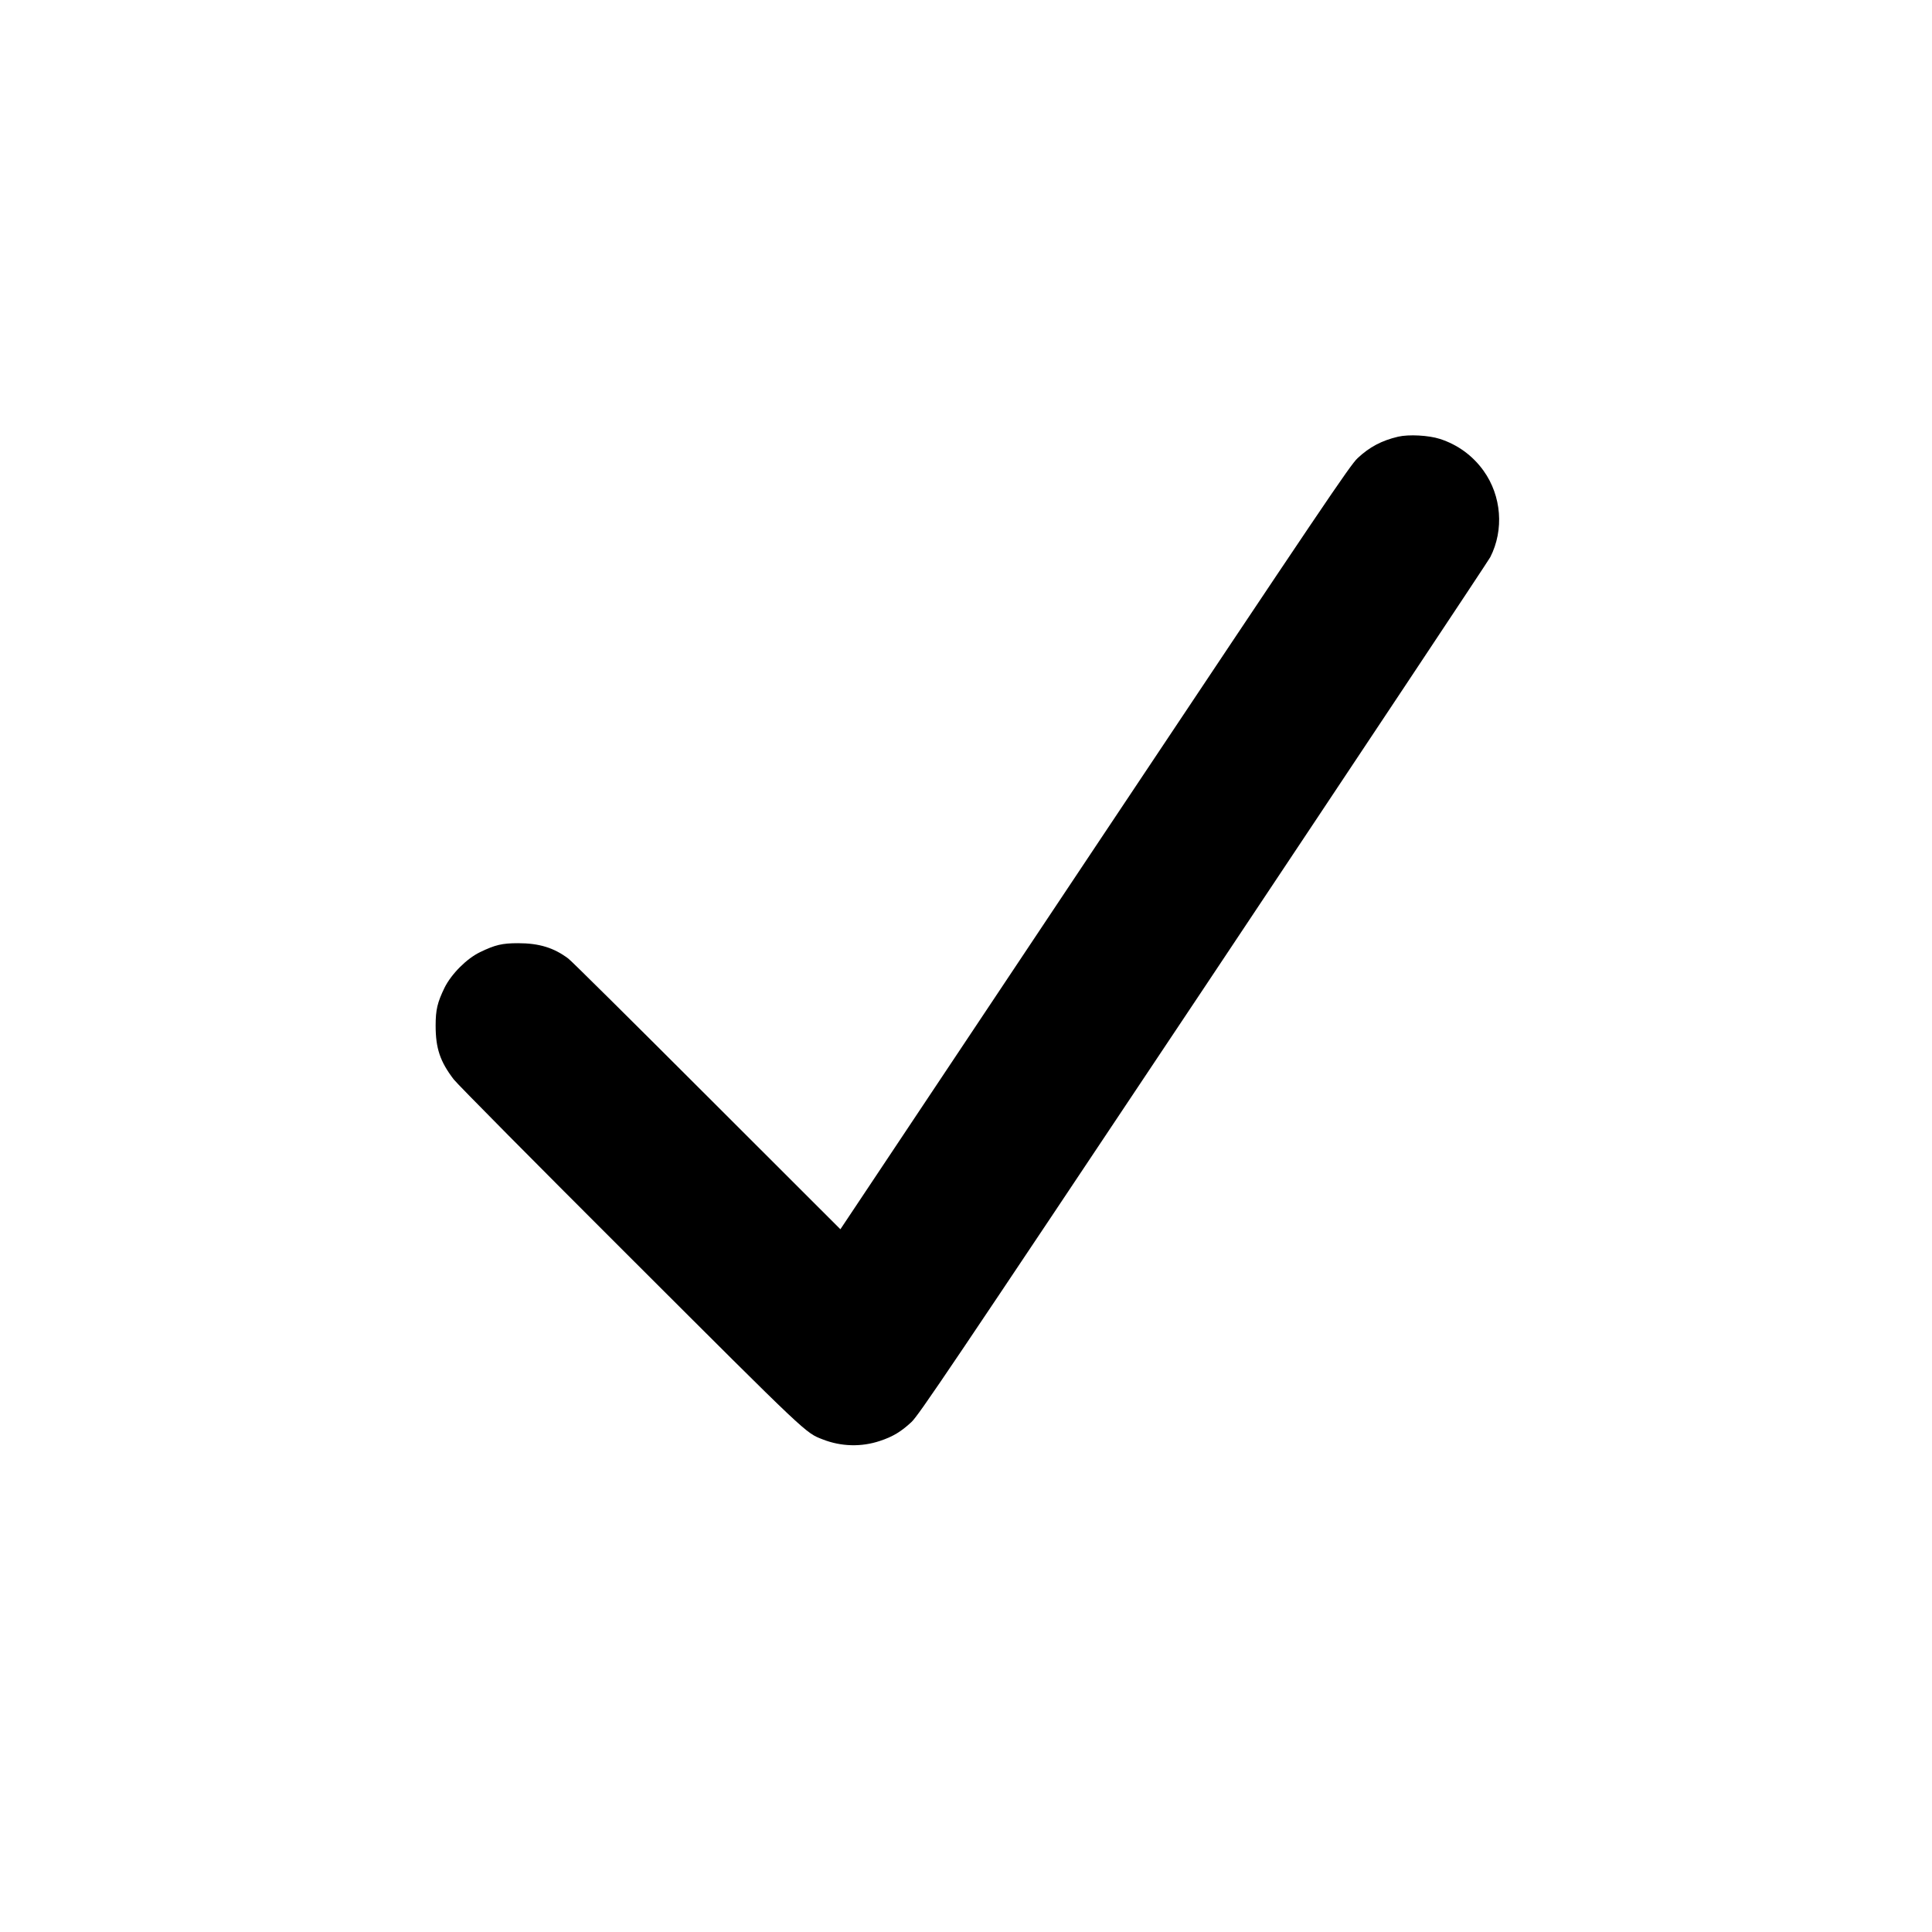
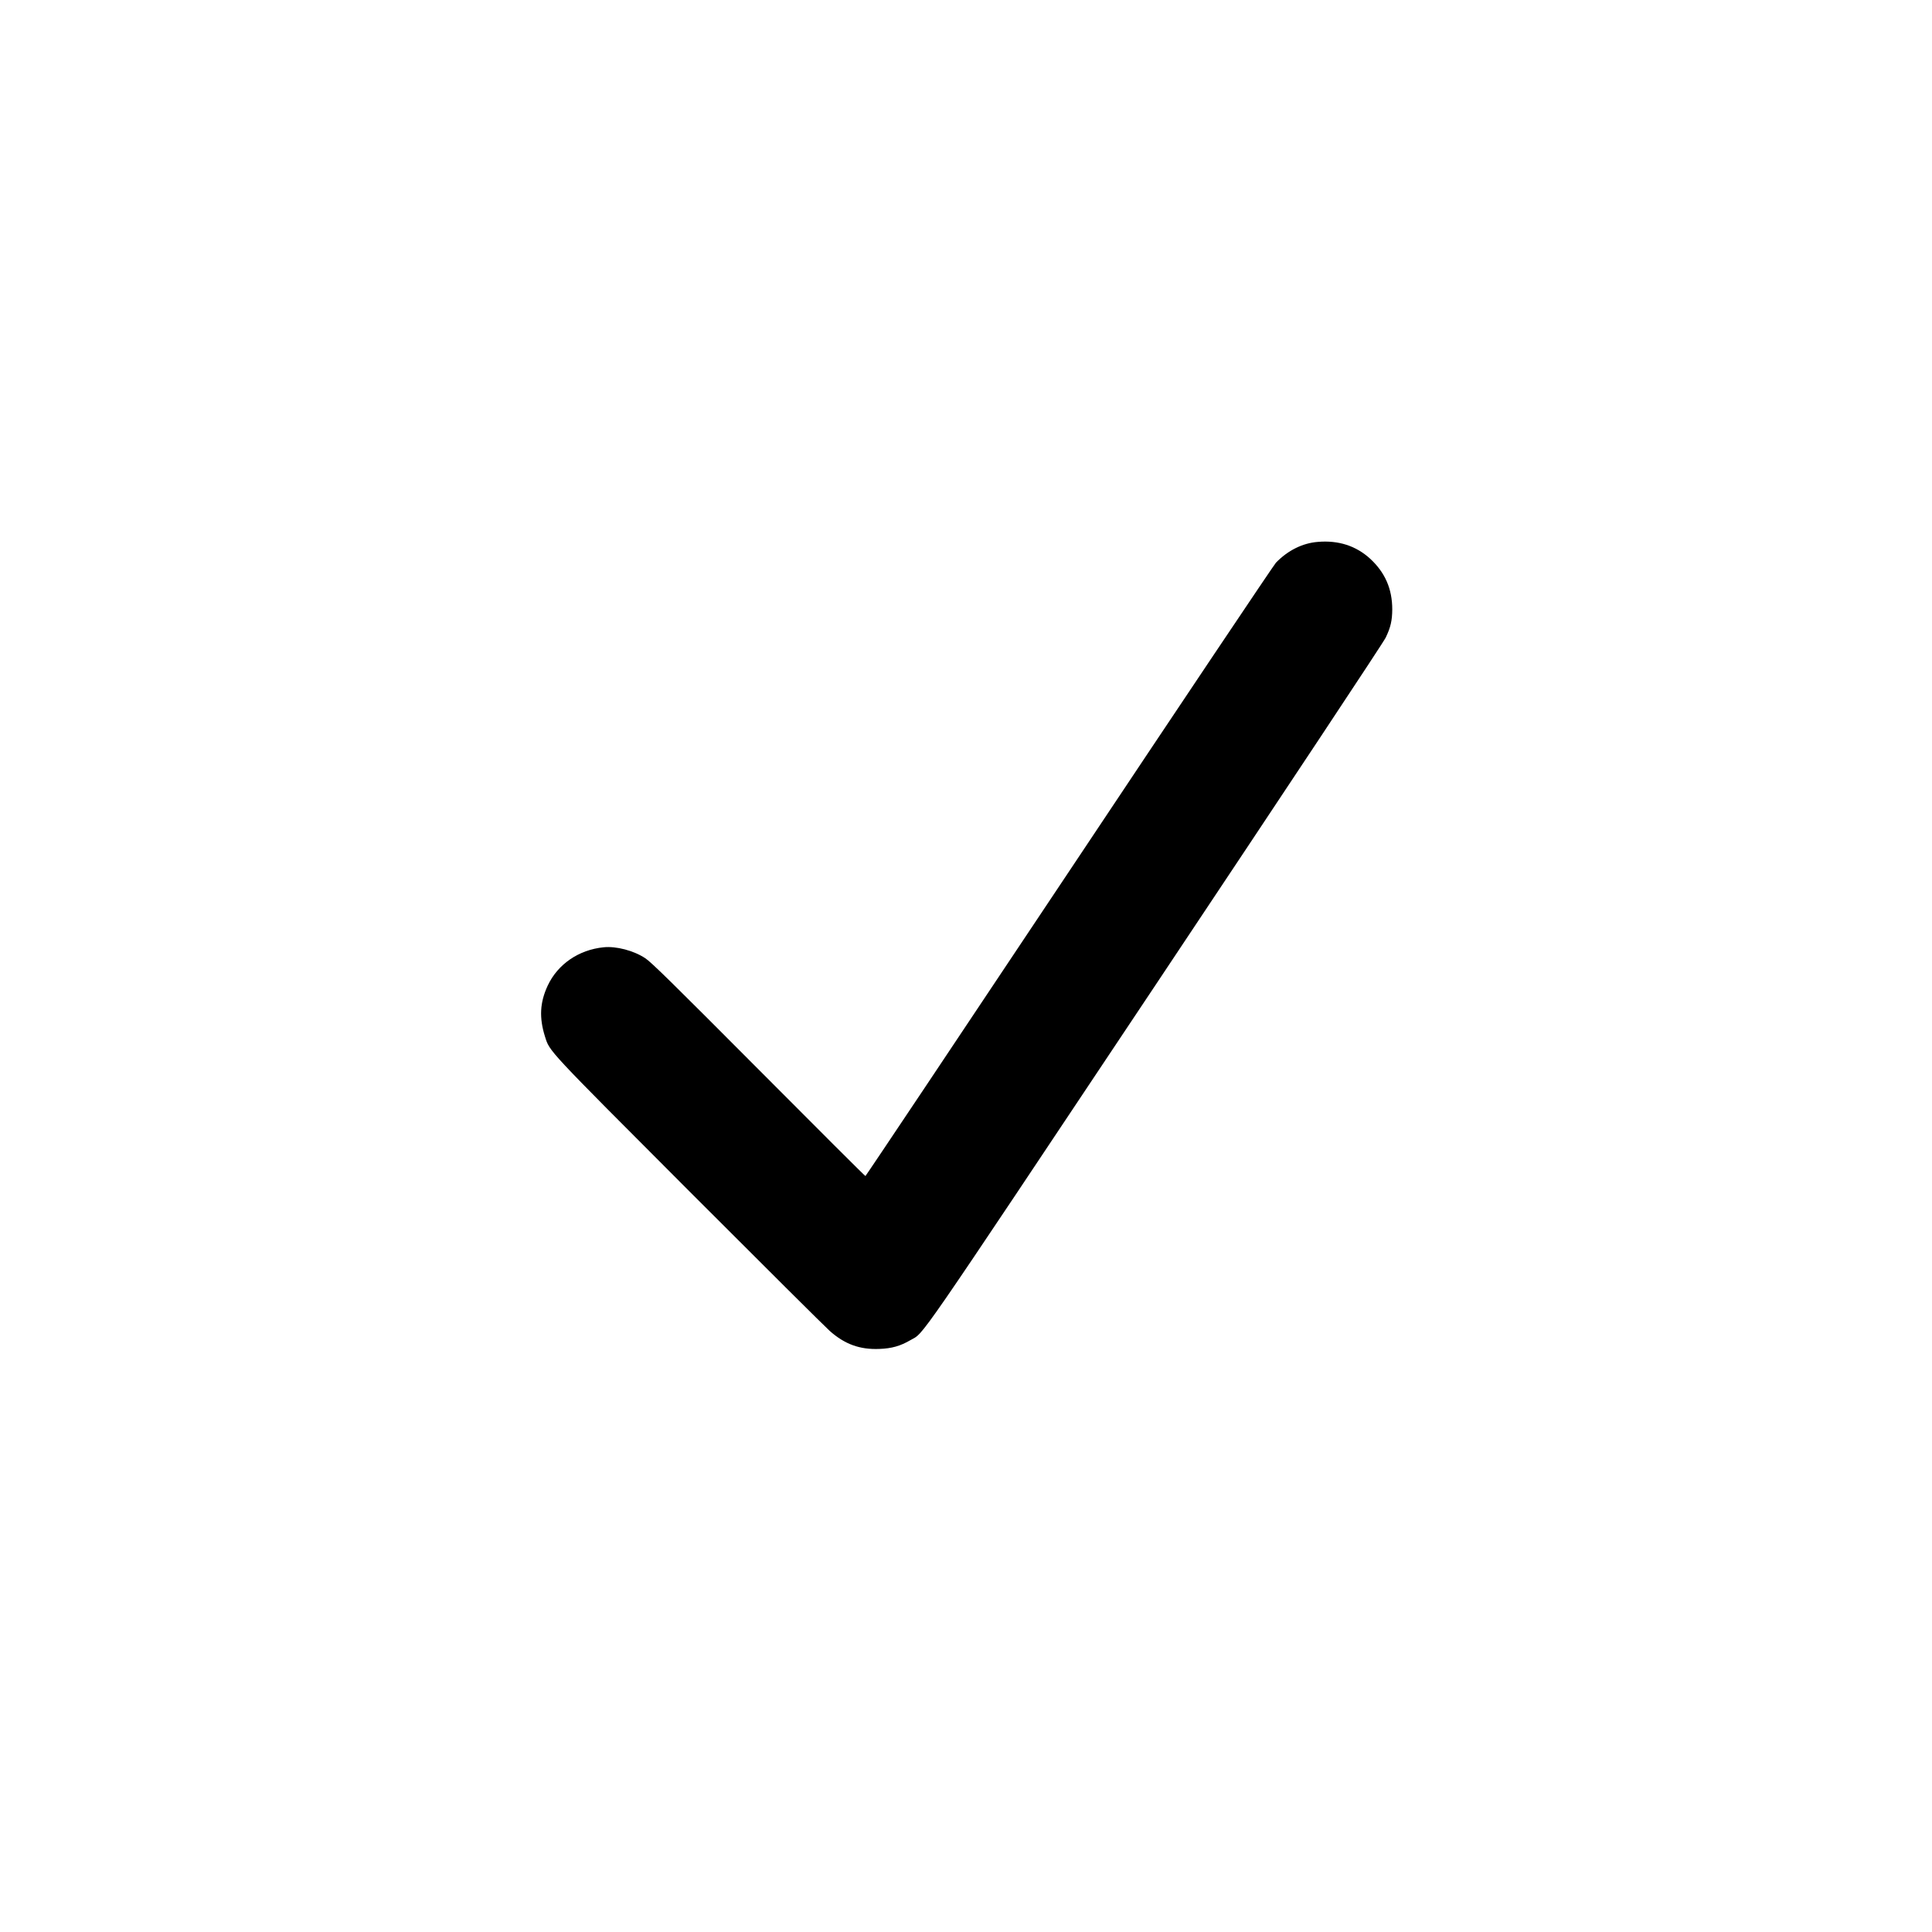
- <svg xmlns="http://www.w3.org/2000/svg" version="1.0" width="1652pt" height="1652pt" viewBox="0 0 1652 1652" preserveAspectRatio="xMidYMid meet">
-   <g transform="translate(0,1652) scale(0.1,-0.1)" fill="#000000" stroke="none">
-     <path d="M11955 12786 c-141 -33 -246 -89 -347 -184 -64 -60 -287 -391 -2247 -3330 l-2175 -3263 -1141 1140 c-627 627 -1160 1156 -1185 1174 -123 93 -250 132 -430 132 -136 0 -196 -14 -326 -77 -114 -55 -245 -187 -303 -304 -61 -126 -76 -188 -76 -324 0 -194 38 -307 155 -460 32 -41 710 -726 1507 -1521 1534 -1532 1499 -1499 1648 -1557 158 -62 331 -66 489 -13 110 36 182 80 269 161 63 59 305 418 2498 3706 1335 2003 2439 3664 2452 3690 119 234 96 524 -57 738 -93 130 -222 224 -374 273 -96 31 -266 40 -357 19z" />
+ <svg xmlns="http://www.w3.org/2000/svg" version="1.0" width="2065pt" height="2065pt" viewBox="0 0 2065 2065" preserveAspectRatio="xMidYMid meet">
+   <g transform="translate(0,2065) scale(0.1,-0.1)" fill="#000000" stroke="none">
+     <path d="M14085 14858 c-163 -13 -320 -91 -447 -222 -22 -23 -1017 -1507 -2210 -3298 -1194 -1792 -2174 -3258 -2178 -3258 -5 0 -518 512 -1142 1139 -919 923 -1148 1148 -1211 1189 -124 82 -311 131 -446 117 -266 -27 -490 -181 -597 -410 -84 -180 -92 -343 -29 -544 52 -163 8 -116 1544 -1655 779 -780 1454 -1451 1500 -1492 161 -142 320 -200 529 -192 134 5 225 31 333 94 155 91 -10 -149 2622 3799 1433 2150 2436 3662 2458 3710 53 110 69 182 70 301 0 219 -76 394 -236 542 -151 138 -339 199 -560 180z" />
  </g>
</svg>
